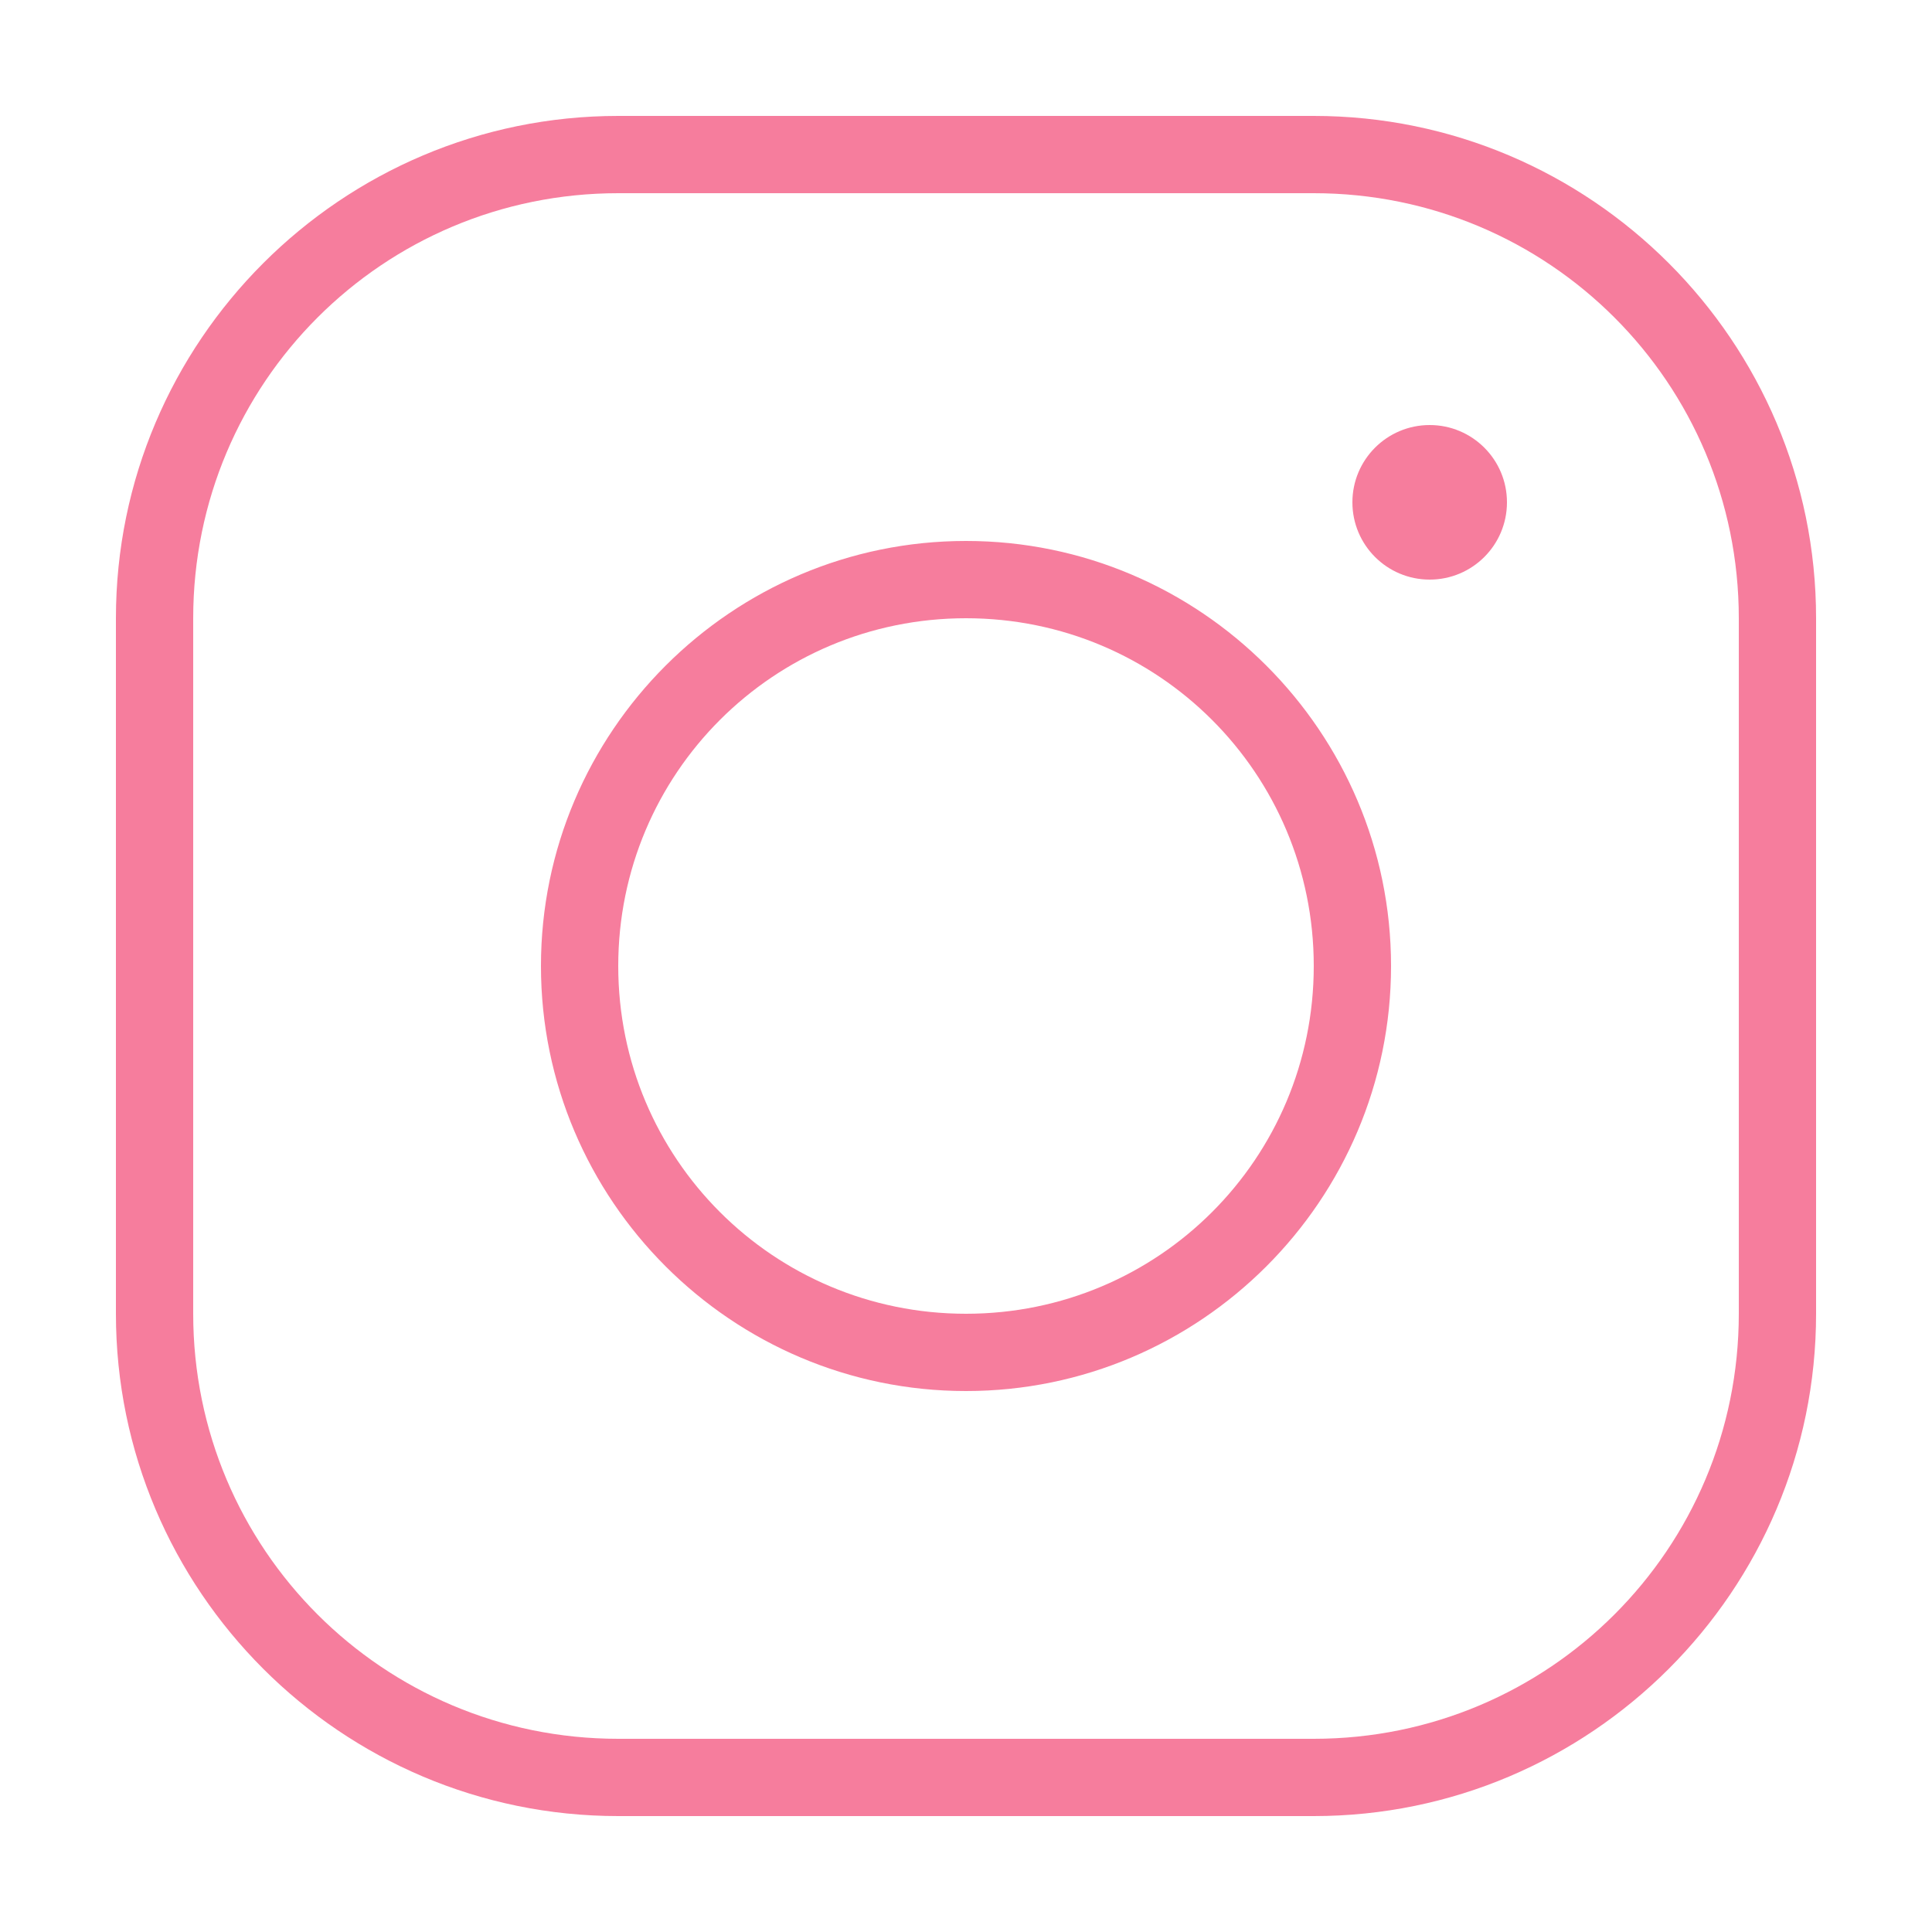
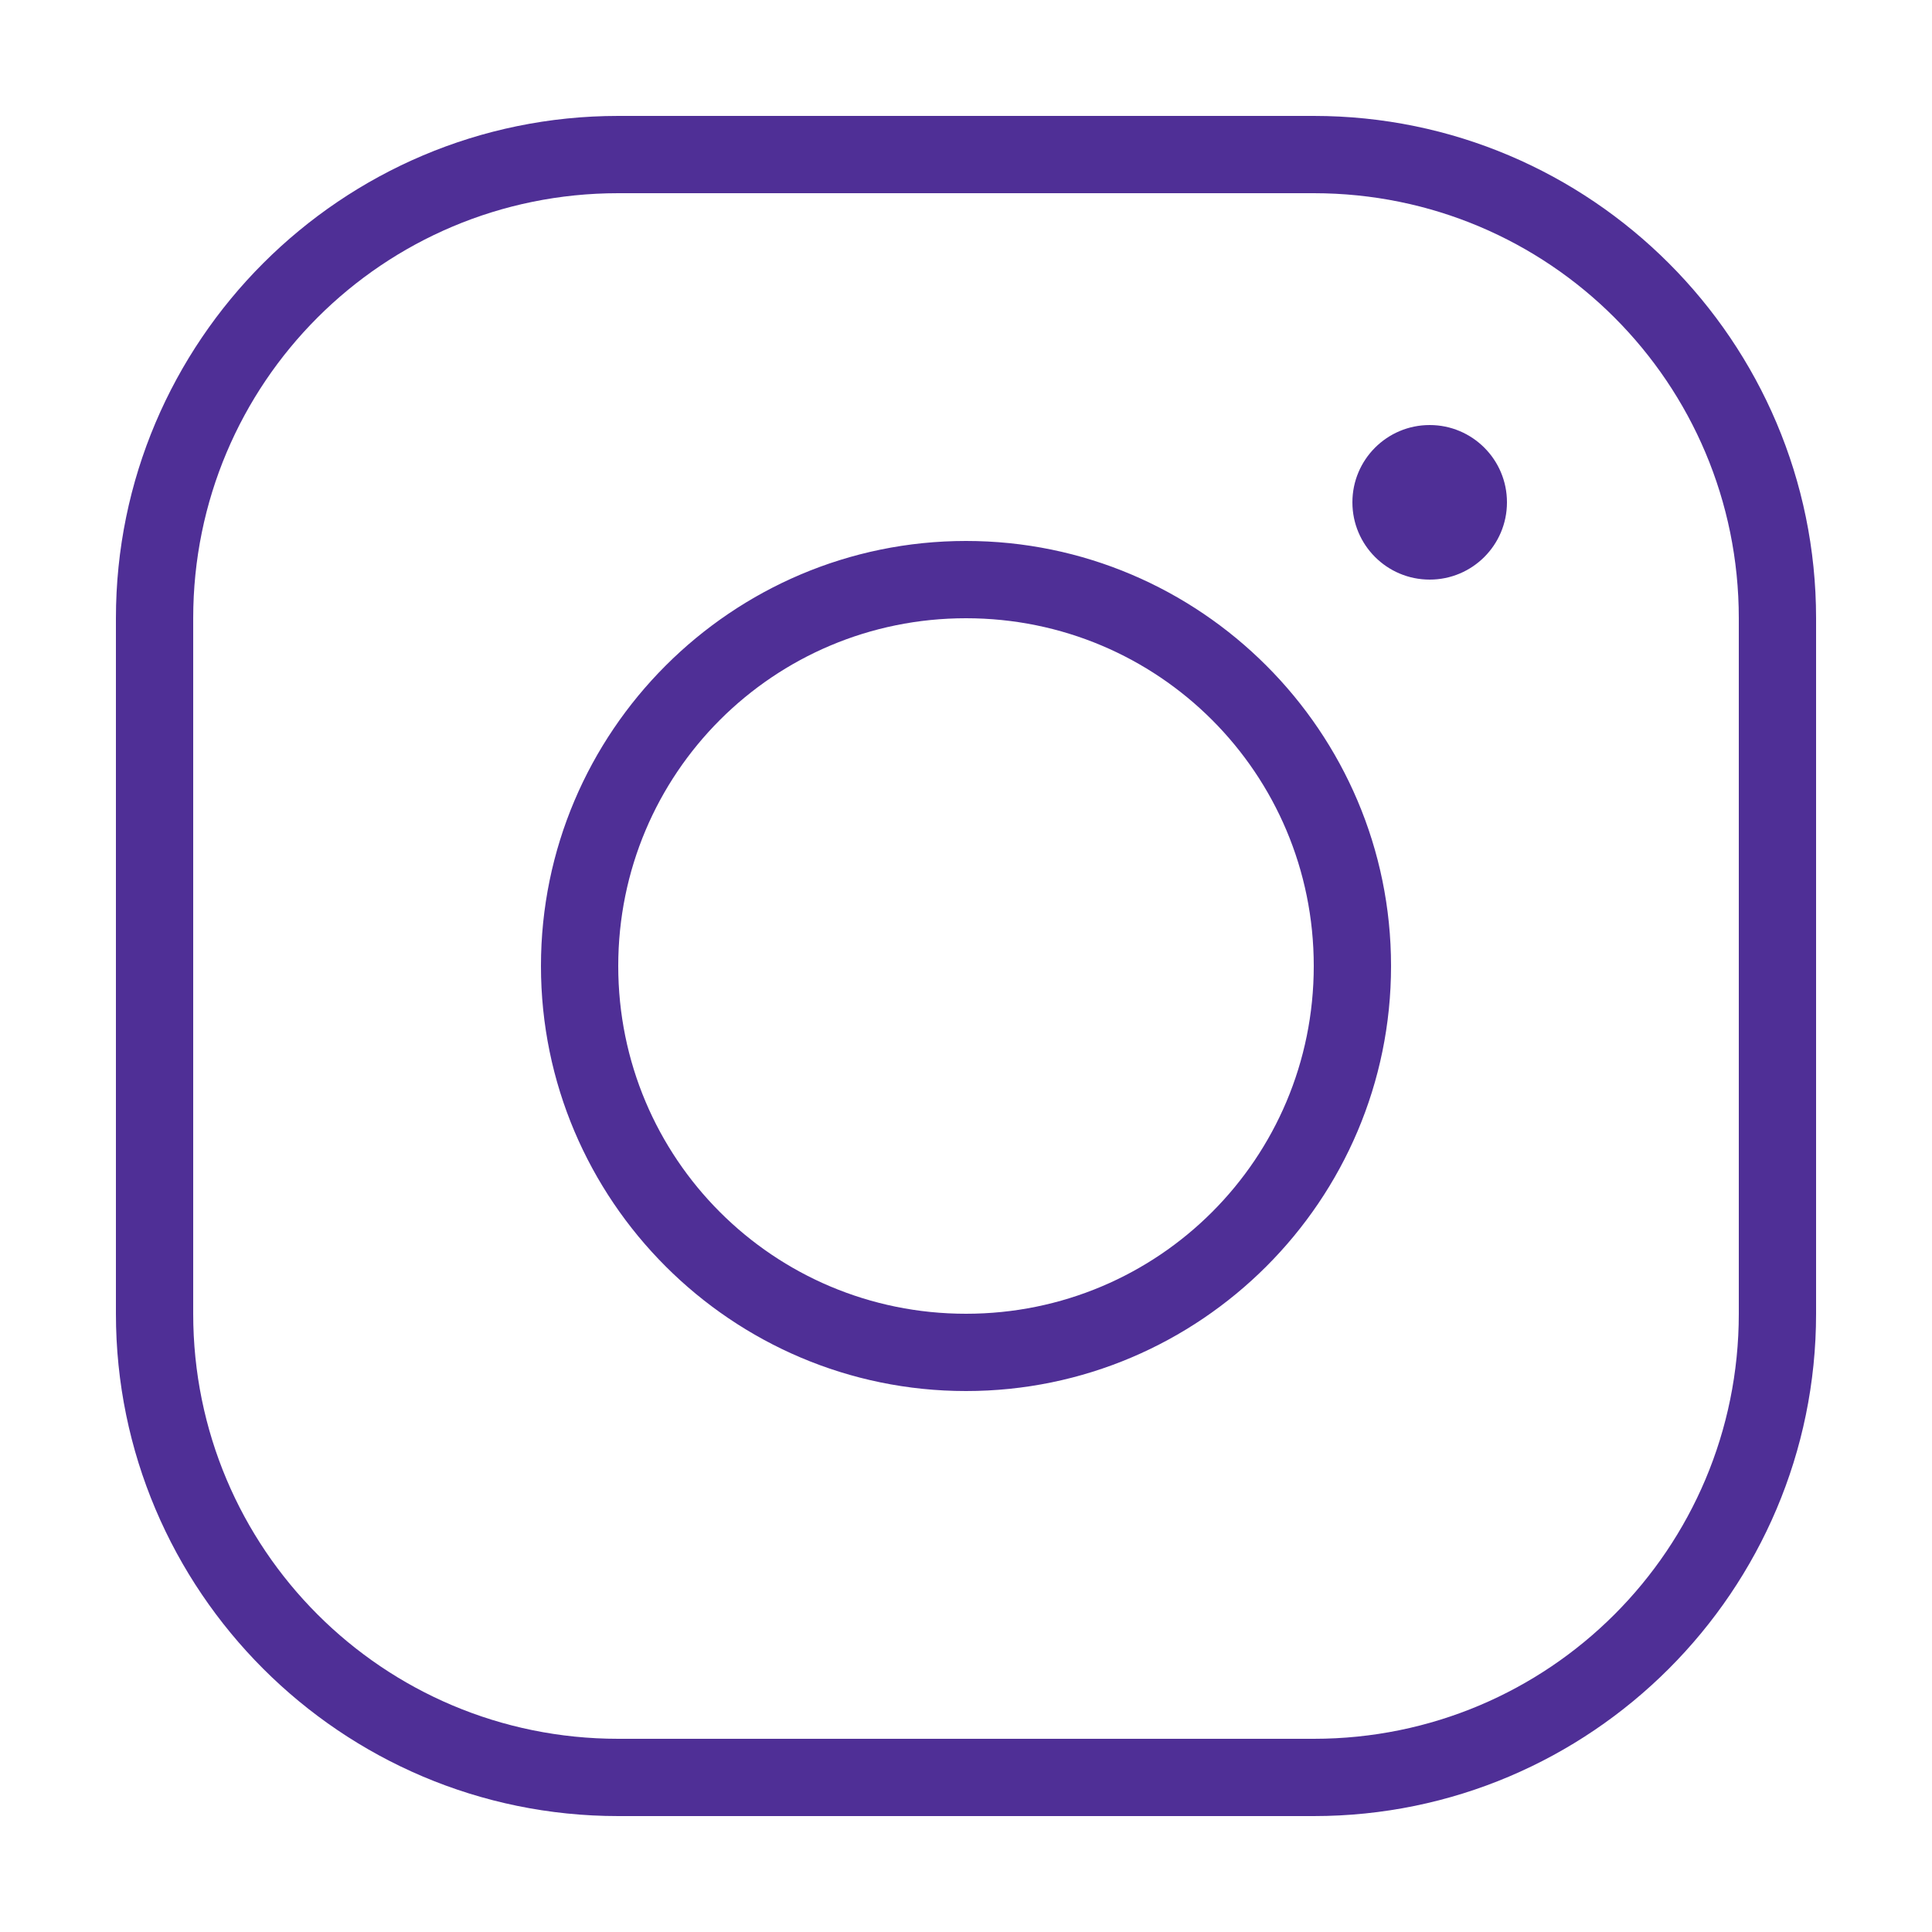
<svg xmlns="http://www.w3.org/2000/svg" viewBox="0,0,256,256" width="50px" height="50px" fill-rule="nonzero">
-   <g fill="#f67d9d" fill-rule="nonzero" stroke="none" stroke-width="1" stroke-linecap="butt" stroke-linejoin="miter" stroke-miterlimit="10" stroke-dasharray="" stroke-dashoffset="0" font-family="none" font-weight="none" font-size="none" text-anchor="none" style="mix-blend-mode: normal">
+   <g fill="#4f2f96" fill-rule="nonzero" stroke="none" stroke-width="1" stroke-linecap="butt" stroke-linejoin="miter" stroke-miterlimit="10" stroke-dasharray="" stroke-dashoffset="0" font-family="none" font-weight="none" font-size="none" text-anchor="none" style="mix-blend-mode: normal">
    <g transform="scale(5.12,5.12)">
      <path d="M16,3c-7.168,0 -13,5.832 -13,13v18c0,7.168 5.832,13 13,13h18c7.168,0 13,-5.832 13,-13v-18c0,-7.168 -5.832,-13 -13,-13zM16,5h18c6.086,0 11,4.914 11,11v18c0,6.086 -4.914,11 -11,11h-18c-6.086,0 -11,-4.914 -11,-11v-18c0,-6.086 4.914,-11 11,-11zM37,11c-1.105,0 -2,0.895 -2,2c0,1.105 0.895,2 2,2c1.105,0 2,-0.895 2,-2c0,-1.105 -0.895,-2 -2,-2zM25,14c-6.063,0 -11,4.937 -11,11c0,6.063 4.937,11 11,11c6.063,0 11,-4.937 11,-11c0,-6.063 -4.937,-11 -11,-11zM25,16c4.982,0 9,4.018 9,9c0,4.982 -4.018,9 -9,9c-4.982,0 -9,-4.018 -9,-9c0,-4.982 4.018,-9 9,-9z" />
    </g>
  </g>
</svg>
